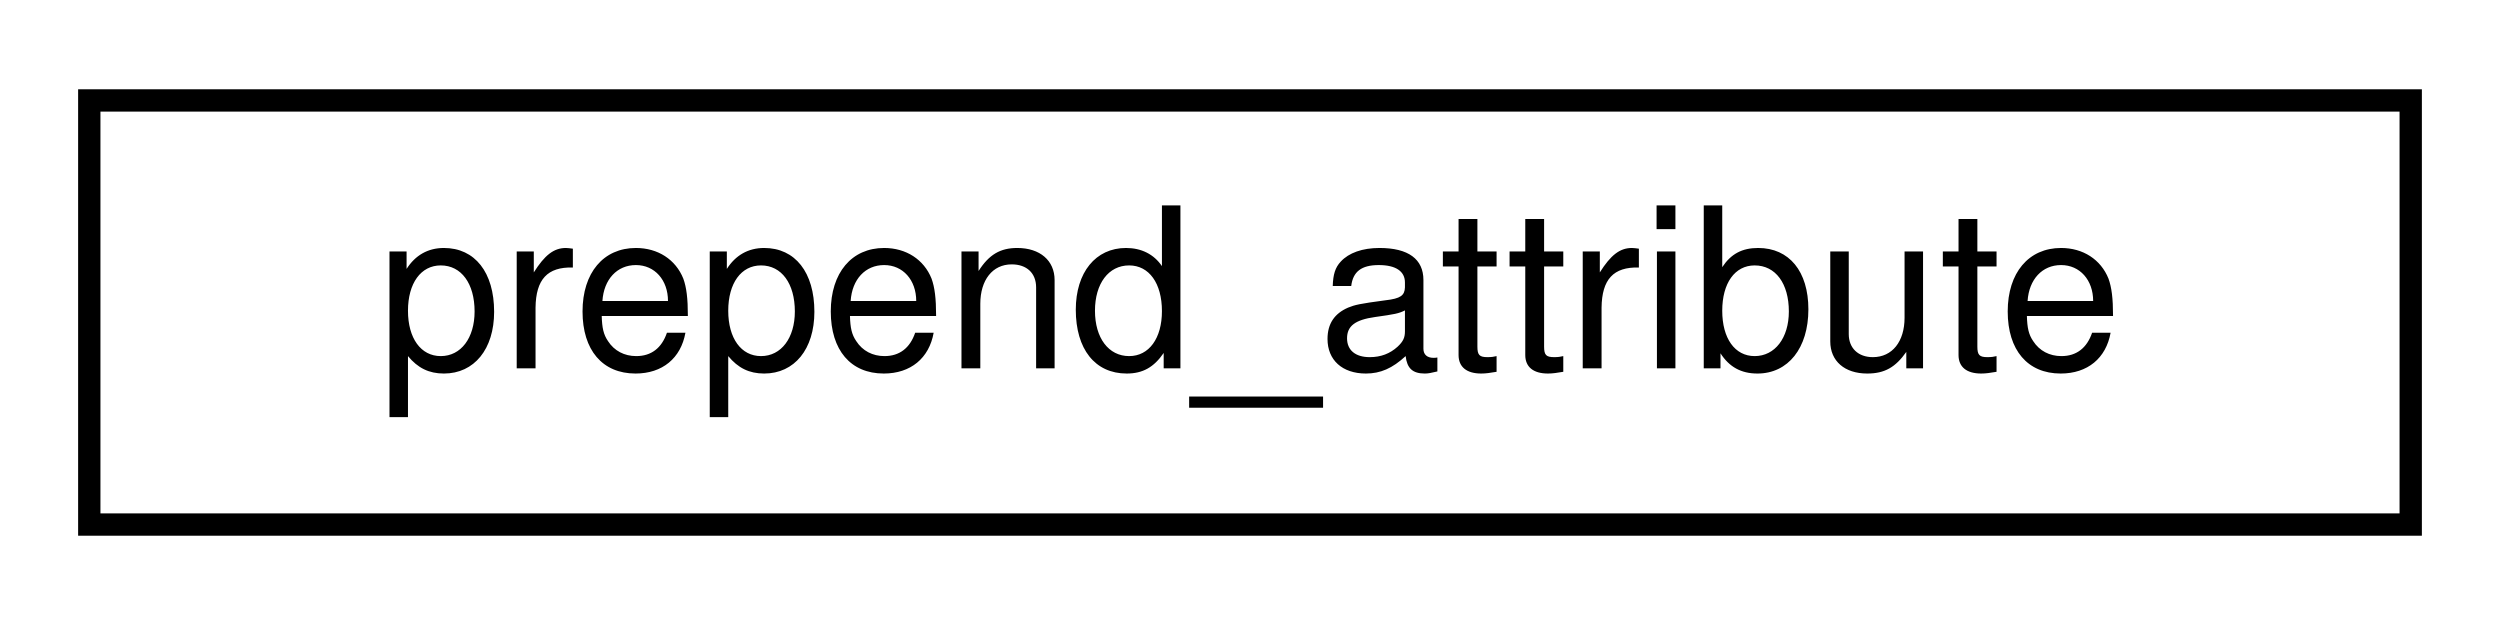
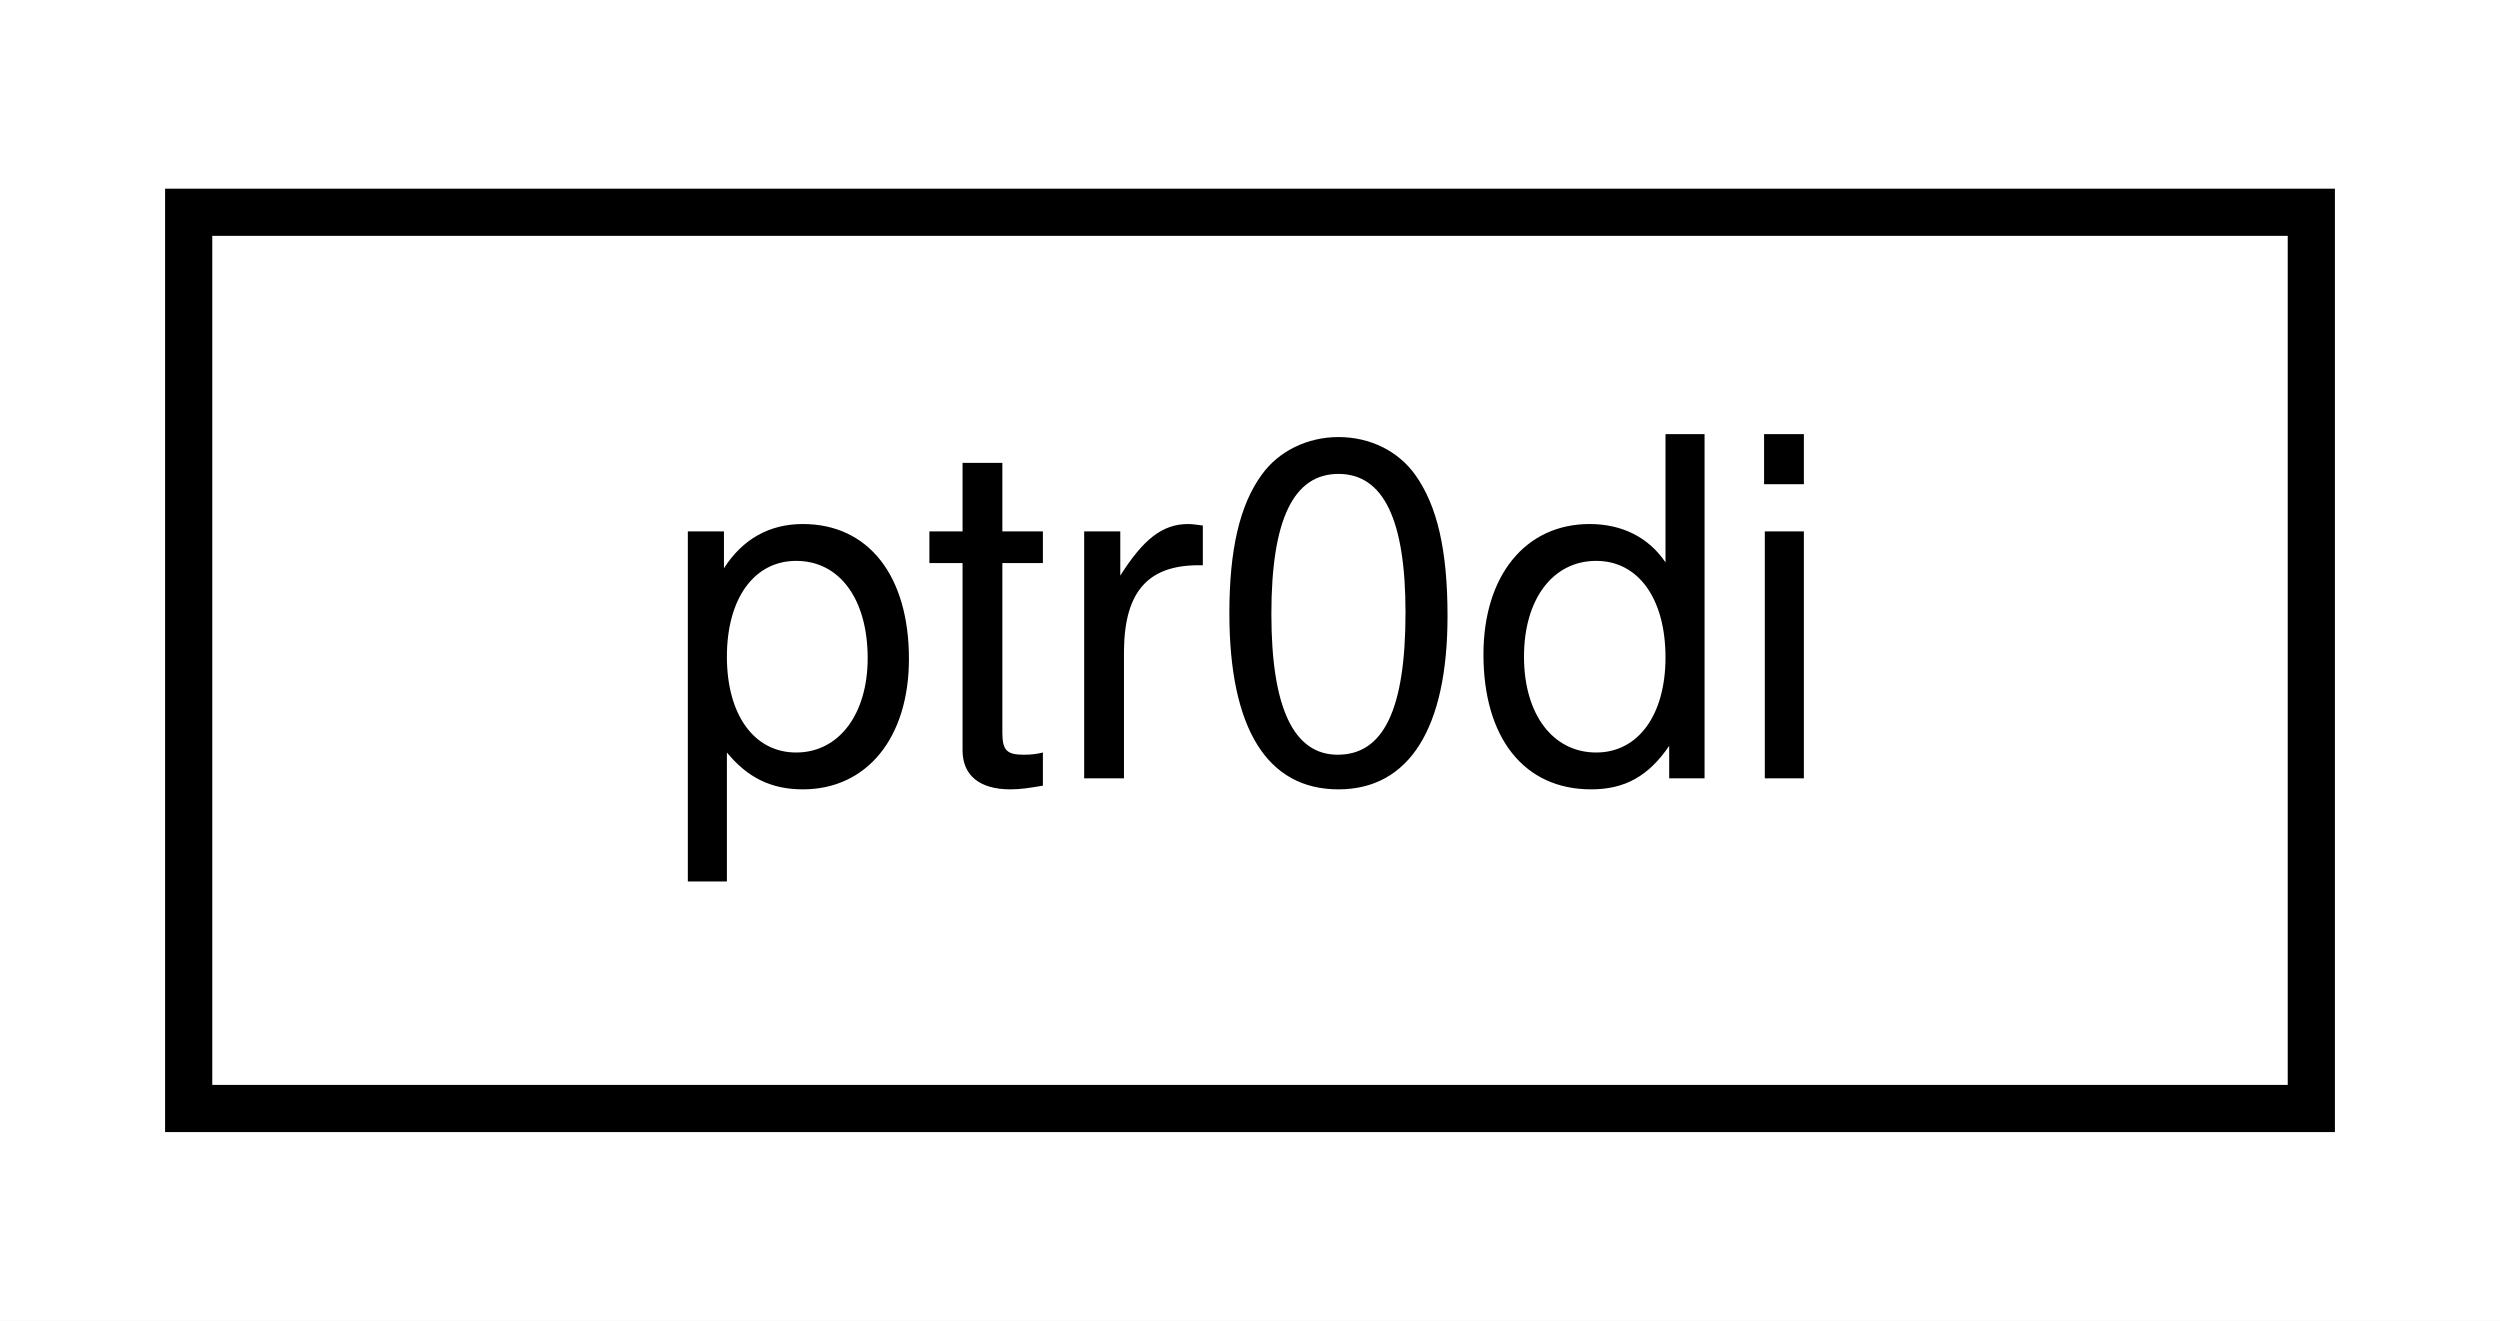
- <svg xmlns="http://www.w3.org/2000/svg" xmlns:xlink="http://www.w3.org/1999/xlink" width="112pt" height="28pt" viewBox="0.00 0.00 112.00 28.00">
+ <svg xmlns="http://www.w3.org/2000/svg" xmlns:xlink="http://www.w3.org/1999/xlink" width="53pt" height="28pt" viewBox="0.00 0.00 53.00 28.00">
  <g id="graph0" class="graph" transform="scale(1 1) rotate(0) translate(4 24)">
-     <polygon fill="white" stroke="transparent" points="-4,4 -4,-24 108,-24 108,4 -4,4" />
+     <polygon fill="white" stroke="transparent" points="-4,4 -4,-24 49,-24 49,4 -4,4" />
    <g id="node1" class="node">
      <g id="a_node1">
-         <a xlink:href="interfacediag__util__mod_1_1prepend__attribute.html" target="_top" xlink:title="Prepend a value to a string attribute in the output field or output file.">
-           <polygon fill="white" stroke="black" points="0,-0.5 0,-19.5 104,-19.5 104,-0.5 0,-0.5" />
-           <text text-anchor="middle" x="52" y="-7.5" font-family="Helvetica,sans-Serif" font-size="10.00">prepend_attribute</text>
+         <a xlink:href="structfms__io__mod_1_1ptr0di.html" target="_top" xlink:title=" ">
+           <polygon fill="white" stroke="black" points="0,-0.5 0,-19.5 45,-19.5 45,-0.5 0,-0.5" />
+           <text text-anchor="middle" x="22.5" y="-7.5" font-family="Helvetica,sans-Serif" font-size="10.00">ptr0di</text>
        </a>
      </g>
    </g>
  </g>
</svg>
